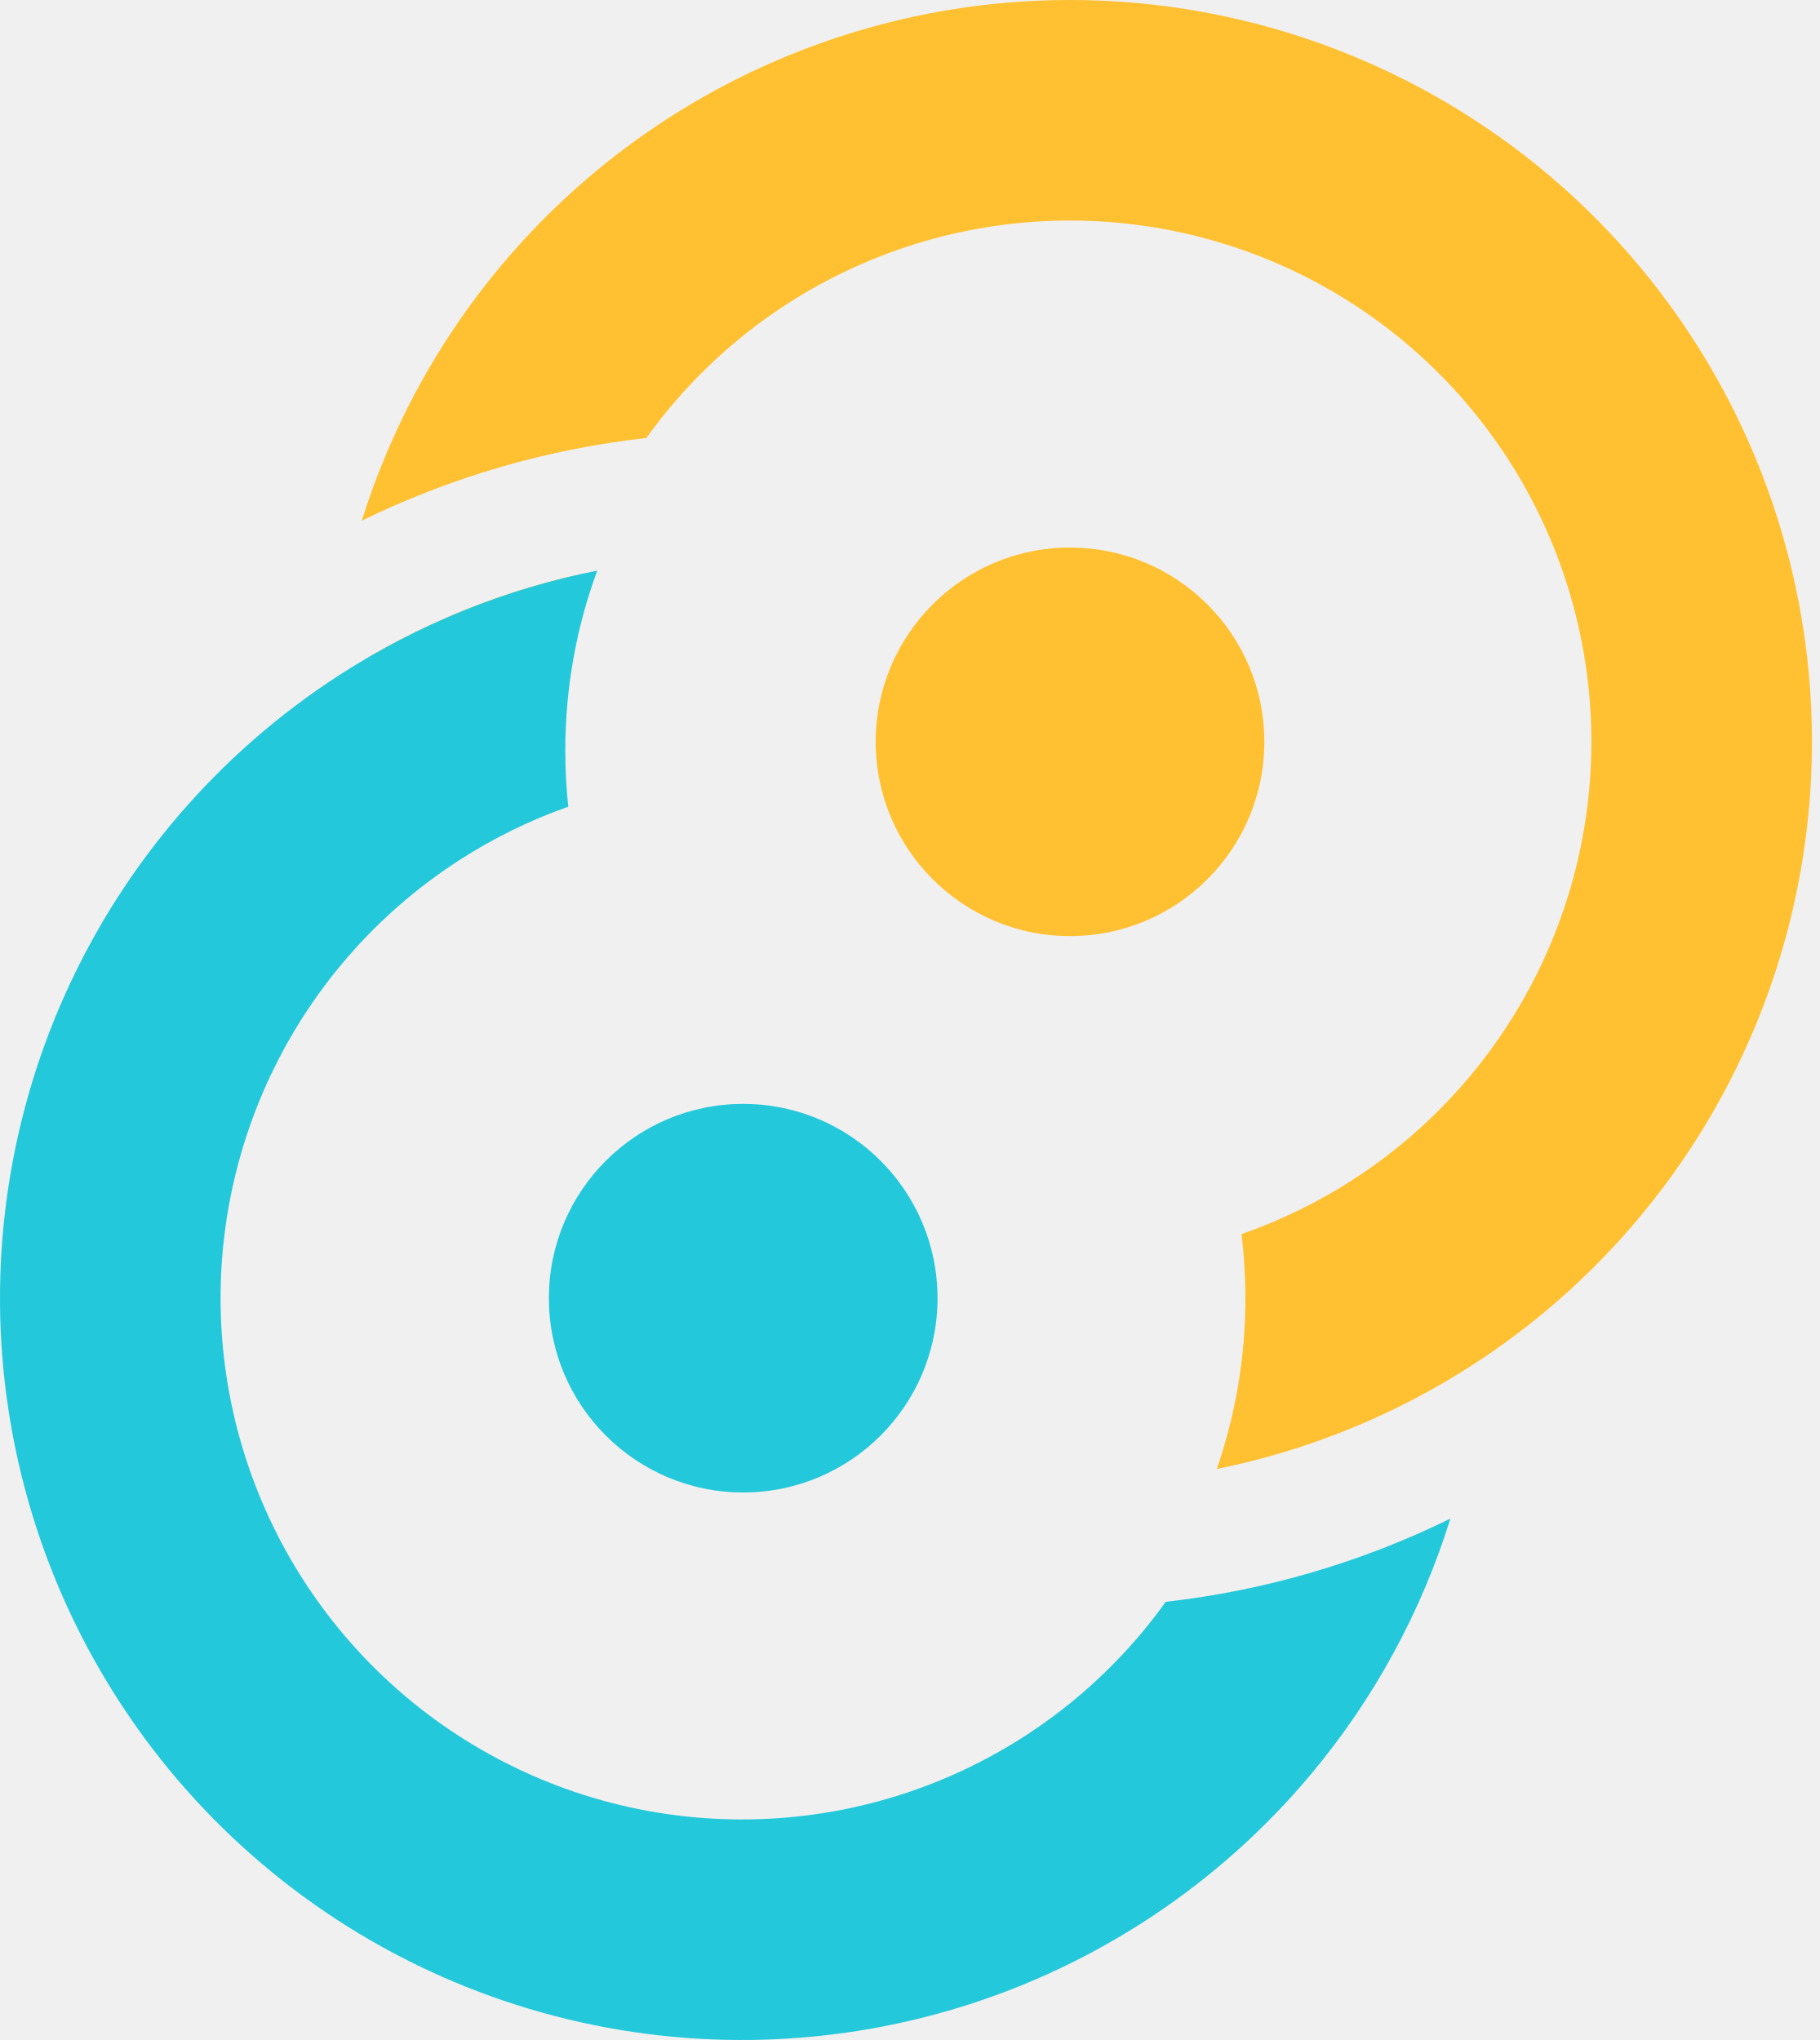
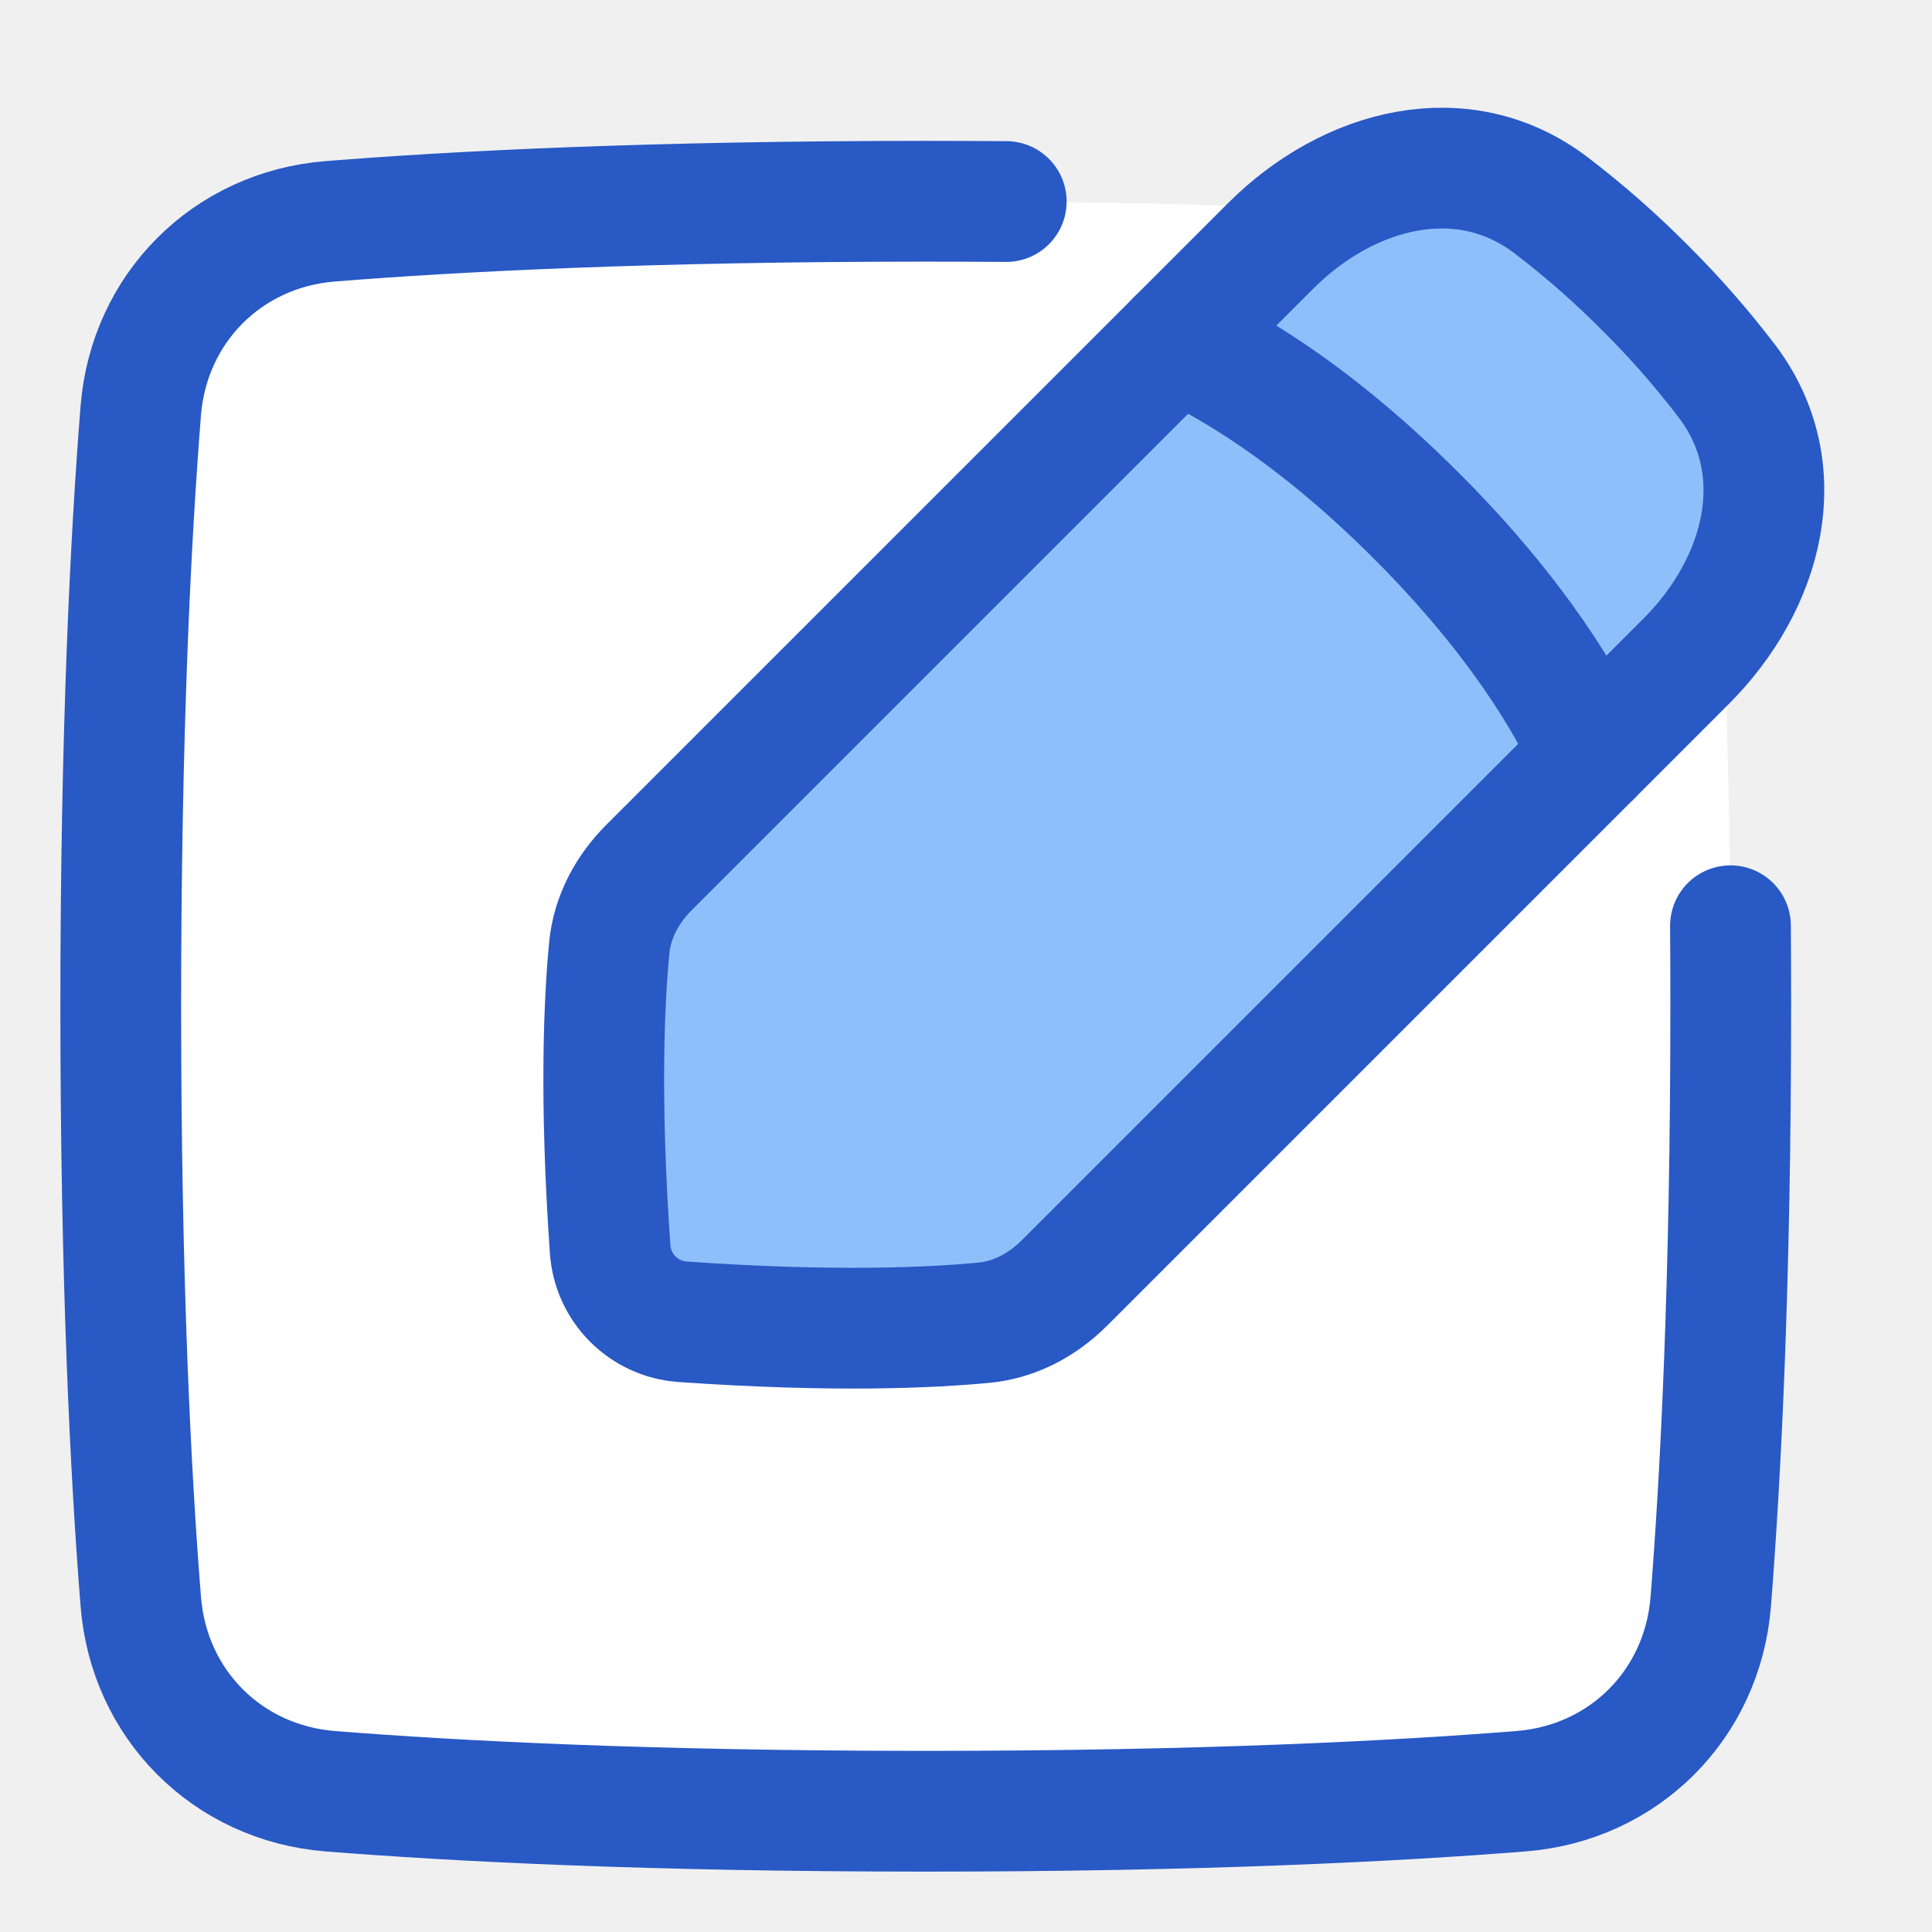
- <svg xmlns="http://www.w3.org/2000/svg" width="206" height="231" viewBox="0 0 206 231" fill="none">
-   <path d="M143.143 84C143.143 96.15 133.293 106 121.143 106C108.992 106 99.143 96.15 99.143 84C99.143 71.85 108.992 62 121.143 62C133.293 62 143.143 71.85 143.143 84Z" fill="#FFC131" />
-   <ellipse cx="84.143" cy="147" rx="22" ry="22" transform="rotate(180 84.1426 147)" fill="#24C8DB" />
-   <path fill-rule="evenodd" clip-rule="evenodd" d="M166.738 154.548C157.86 160.286 148.023 164.269 137.757 166.341C139.858 160.282 141 153.774 141 147C141 144.543 140.85 142.121 140.558 139.743C144.975 138.204 149.215 136.139 153.183 133.575C162.73 127.404 170.292 118.608 174.961 108.244C179.63 97.88 181.207 86.388 179.502 75.149C177.798 63.91 172.884 53.402 165.352 44.888C157.82 36.374 147.99 30.216 137.042 27.155C126.095 24.093 114.496 24.257 103.64 27.627C92.784 30.998 83.132 37.432 75.844 46.155C74.91 47.273 74.021 48.422 73.176 49.599C61.929 50.849 51.036 54.032 40.963 58.956C44.242 48.459 49.565 38.659 56.679 30.144C67.05 17.73 80.786 8.574 96.235 3.778C111.685 -1.019 128.19 -1.253 143.769 3.105C159.348 7.462 173.337 16.225 184.056 28.341C194.775 40.457 201.767 55.41 204.193 71.404C206.619 87.398 204.374 103.752 197.73 118.501C191.086 133.25 180.324 145.767 166.738 154.548ZM41.963 74.275L62.556 76.804C63.046 72.813 63.94 68.902 65.214 65.127C57.047 67.002 49.209 70.087 41.963 74.275Z" fill="#FFC131" />
-   <path fill-rule="evenodd" clip-rule="evenodd" d="M38.404 76.452C47.349 70.671 57.268 66.671 67.617 64.613C65.277 70.967 64 77.834 64 85C64 87.143 64.114 89.26 64.337 91.344C60.009 92.873 55.853 94.909 51.96 97.426C42.413 103.596 34.85 112.392 30.182 122.756C25.513 133.12 23.936 144.612 25.64 155.851C27.345 167.09 32.258 177.598 39.791 186.112C47.323 194.626 57.153 200.784 68.1 203.846C79.048 206.907 90.646 206.743 101.502 203.373C112.359 200.002 122.011 193.568 129.299 184.845C130.237 183.722 131.131 182.567 131.979 181.383C143.235 180.114 154.132 176.91 164.205 171.962C160.929 182.49 155.596 192.319 148.464 200.856C138.092 213.27 124.357 222.426 108.907 227.222C93.458 232.019 76.952 232.253 61.374 227.895C45.795 223.538 31.805 214.775 21.087 202.659C10.368 190.543 3.376 175.59 0.95 159.596C-1.476 143.602 0.768 127.248 7.412 112.499C14.057 97.75 24.818 85.233 38.404 76.452ZM163.062 156.711L163.062 156.711C162.954 156.773 162.846 156.835 162.738 156.897C162.846 156.835 162.954 156.773 163.062 156.711Z" fill="#24C8DB" />
+ <svg xmlns="http://www.w3.org/2000/svg" fill="none" viewBox="0 0 48 48" id="Pencil-Square--Streamline-Plump" height="48" width="48">
+   <g id="pencil-square--change-document-edit-modify-paper-pencil-write-writing">
+     <path id="Rectangle 1097" fill="#ffffff" d="M42.503 10.208c-0.203 -2.556 -2.156 -4.508 -4.711 -4.71C34.706 5.251 29.862 5 23 5s-11.706 0.252 -14.792 0.497C5.652 5.7 3.7 7.652 3.498 10.208 3.251 13.294 3 18.138 3 25s0.252 11.706 0.497 14.792c0.203 2.555 2.155 4.508 4.711 4.71 3.086 0.246 7.93 0.498 14.792 0.498s11.706 -0.252 14.792 -0.497c2.555 -0.203 4.508 -2.155 4.71 -4.711 0.246 -3.086 0.498 -7.93 0.498 -14.792s-0.252 -11.706 -0.497 -14.792Z" stroke-width="3" />
+     <path id="Rectangle 62" fill="#8fbffa" d="M41.887 16.435c1.938 -1.938 2.676 -4.772 1.022 -6.96A22.56 22.56 0 0 0 40.86 7.14a22.545 22.545 0 0 0 -2.336 -2.049c-2.187 -1.653 -5.021 -0.916 -6.96 1.023L16.127 21.55c-0.544 0.544 -0.917 1.233 -0.99 1.999 -0.126 1.299 -0.241 3.725 0.022 7.492a1.94 1.94 0 0 0 1.799 1.798c3.766 0.264 6.193 0.148 7.492 0.023 0.765 -0.074 1.455 -0.446 1.999 -0.99l15.438 -15.438Z" stroke-width="3" />
+     <path id="Intersect" fill="#8fbffa" d="m39.548 18.774 2.339 -2.339c1.938 -1.938 2.676 -4.772 1.022 -6.96A22.56 22.56 0 0 0 40.86 7.14a22.545 22.545 0 0 0 -2.336 -2.049c-2.187 -1.653 -5.021 -0.916 -6.96 1.023l-2.338 2.339c1.265 0.571 3.41 1.808 5.962 4.36 2.552 2.552 3.788 4.697 4.36 5.962Z" stroke-width="3" />
+     <path id="Rectangle 1098" stroke="#2859c5" stroke-linecap="round" stroke-linejoin="round" d="M41.887 16.435c1.938 -1.938 2.676 -4.772 1.022 -6.96A22.56 22.56 0 0 0 40.86 7.14a22.545 22.545 0 0 0 -2.336 -2.049c-2.187 -1.653 -5.021 -0.916 -6.96 1.023L16.127 21.55c-0.544 0.544 -0.917 1.233 -0.99 1.999 -0.126 1.299 -0.241 3.725 0.022 7.492a1.94 1.94 0 0 0 1.799 1.798c3.766 0.264 6.193 0.148 7.492 0.023 0.765 -0.074 1.455 -0.446 1.999 -0.99l15.438 -15.438Z" stroke-width="3" />
+     <path id="Intersect_2" stroke="#2859c5" stroke-linecap="round" stroke-linejoin="round" d="M39.547 18.774c-0.571 -1.265 -1.808 -3.41 -4.36 -5.962 -2.551 -2.552 -4.697 -3.788 -5.962 -4.36" stroke-width="3" />
+     <path id="Rectangle 1096" stroke="#2859c5" stroke-linecap="round" stroke-linejoin="round" d="M42.993 23c0.005 0.647 0.007 1.313 0.007 2 0 6.862 -0.252 11.706 -0.497 14.792 -0.203 2.556 -2.156 4.508 -4.711 4.71 -3.086 0.246 -7.93 0.498 -14.792 0.498s-11.706 -0.252 -14.792 -0.497c-2.556 -0.203 -4.508 -2.156 -4.71 -4.711C3.251 36.706 3 31.862 3 25s0.252 -11.706 0.497 -14.792C3.7 7.652 5.652 5.7 8.208 5.498 11.294 5.251 16.138 5 23 5c0.687 0 1.353 0.003 2 0.007" stroke-width="3" />
+   </g>
</svg>
